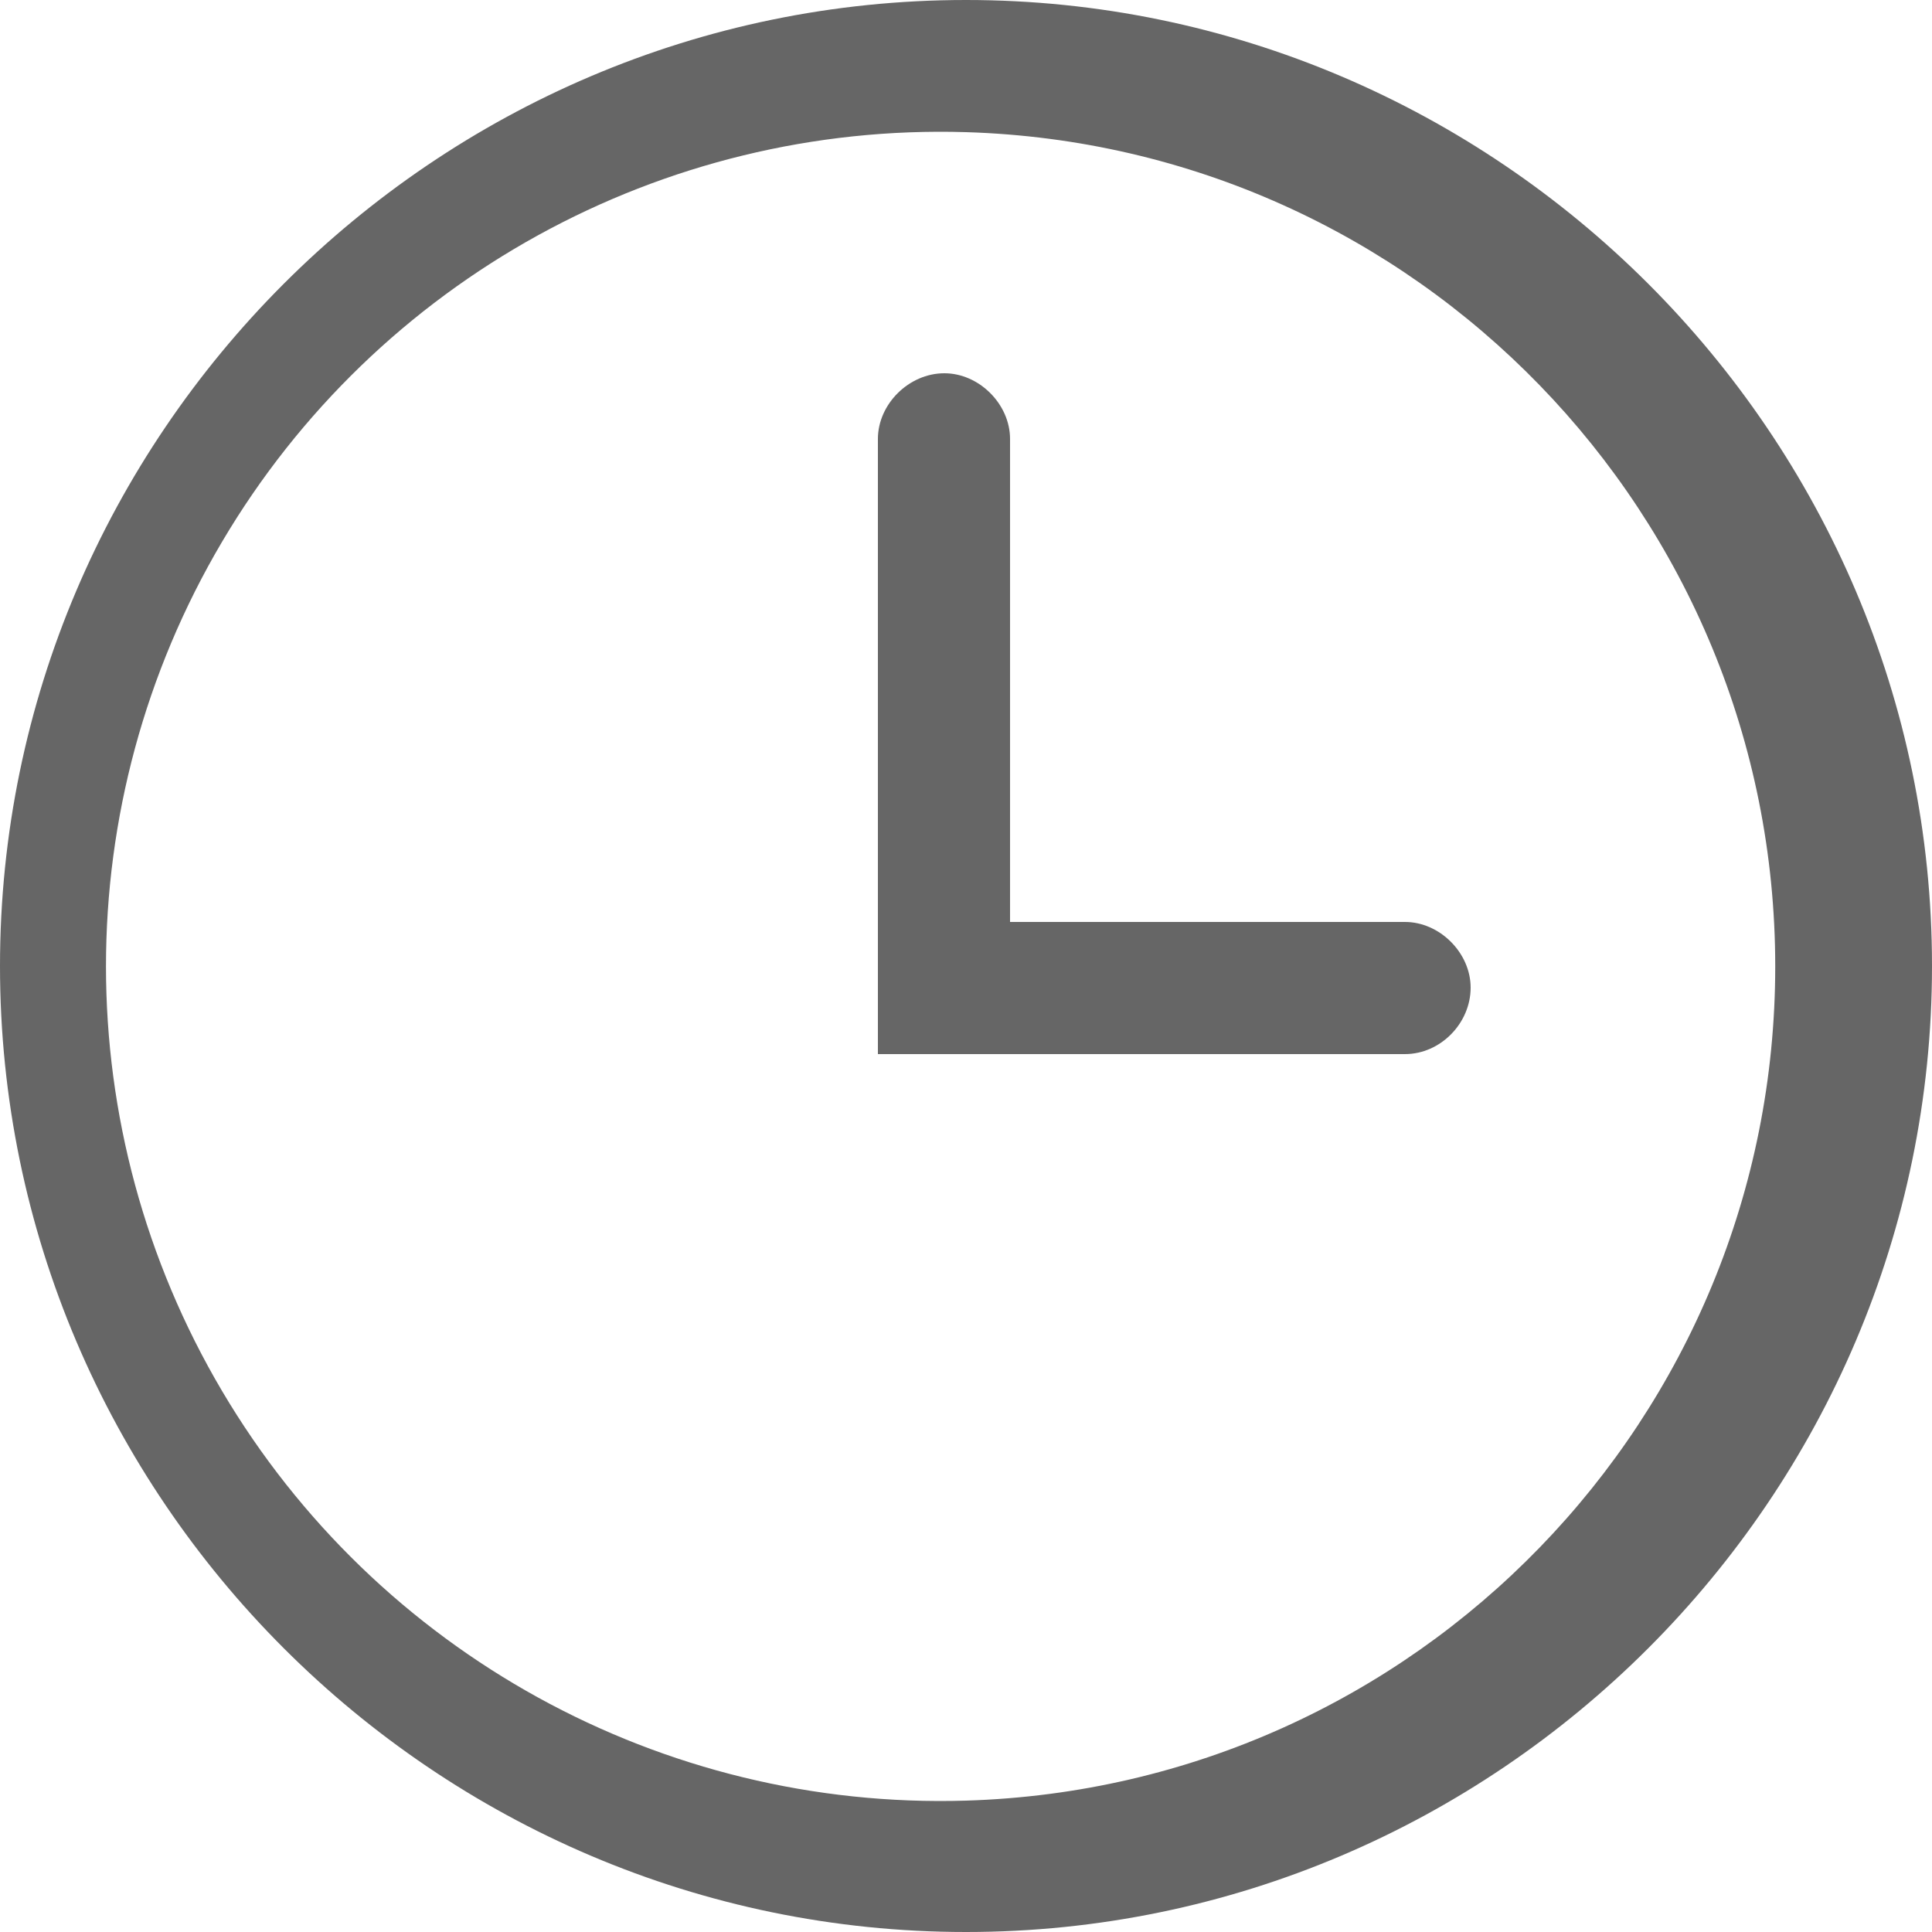
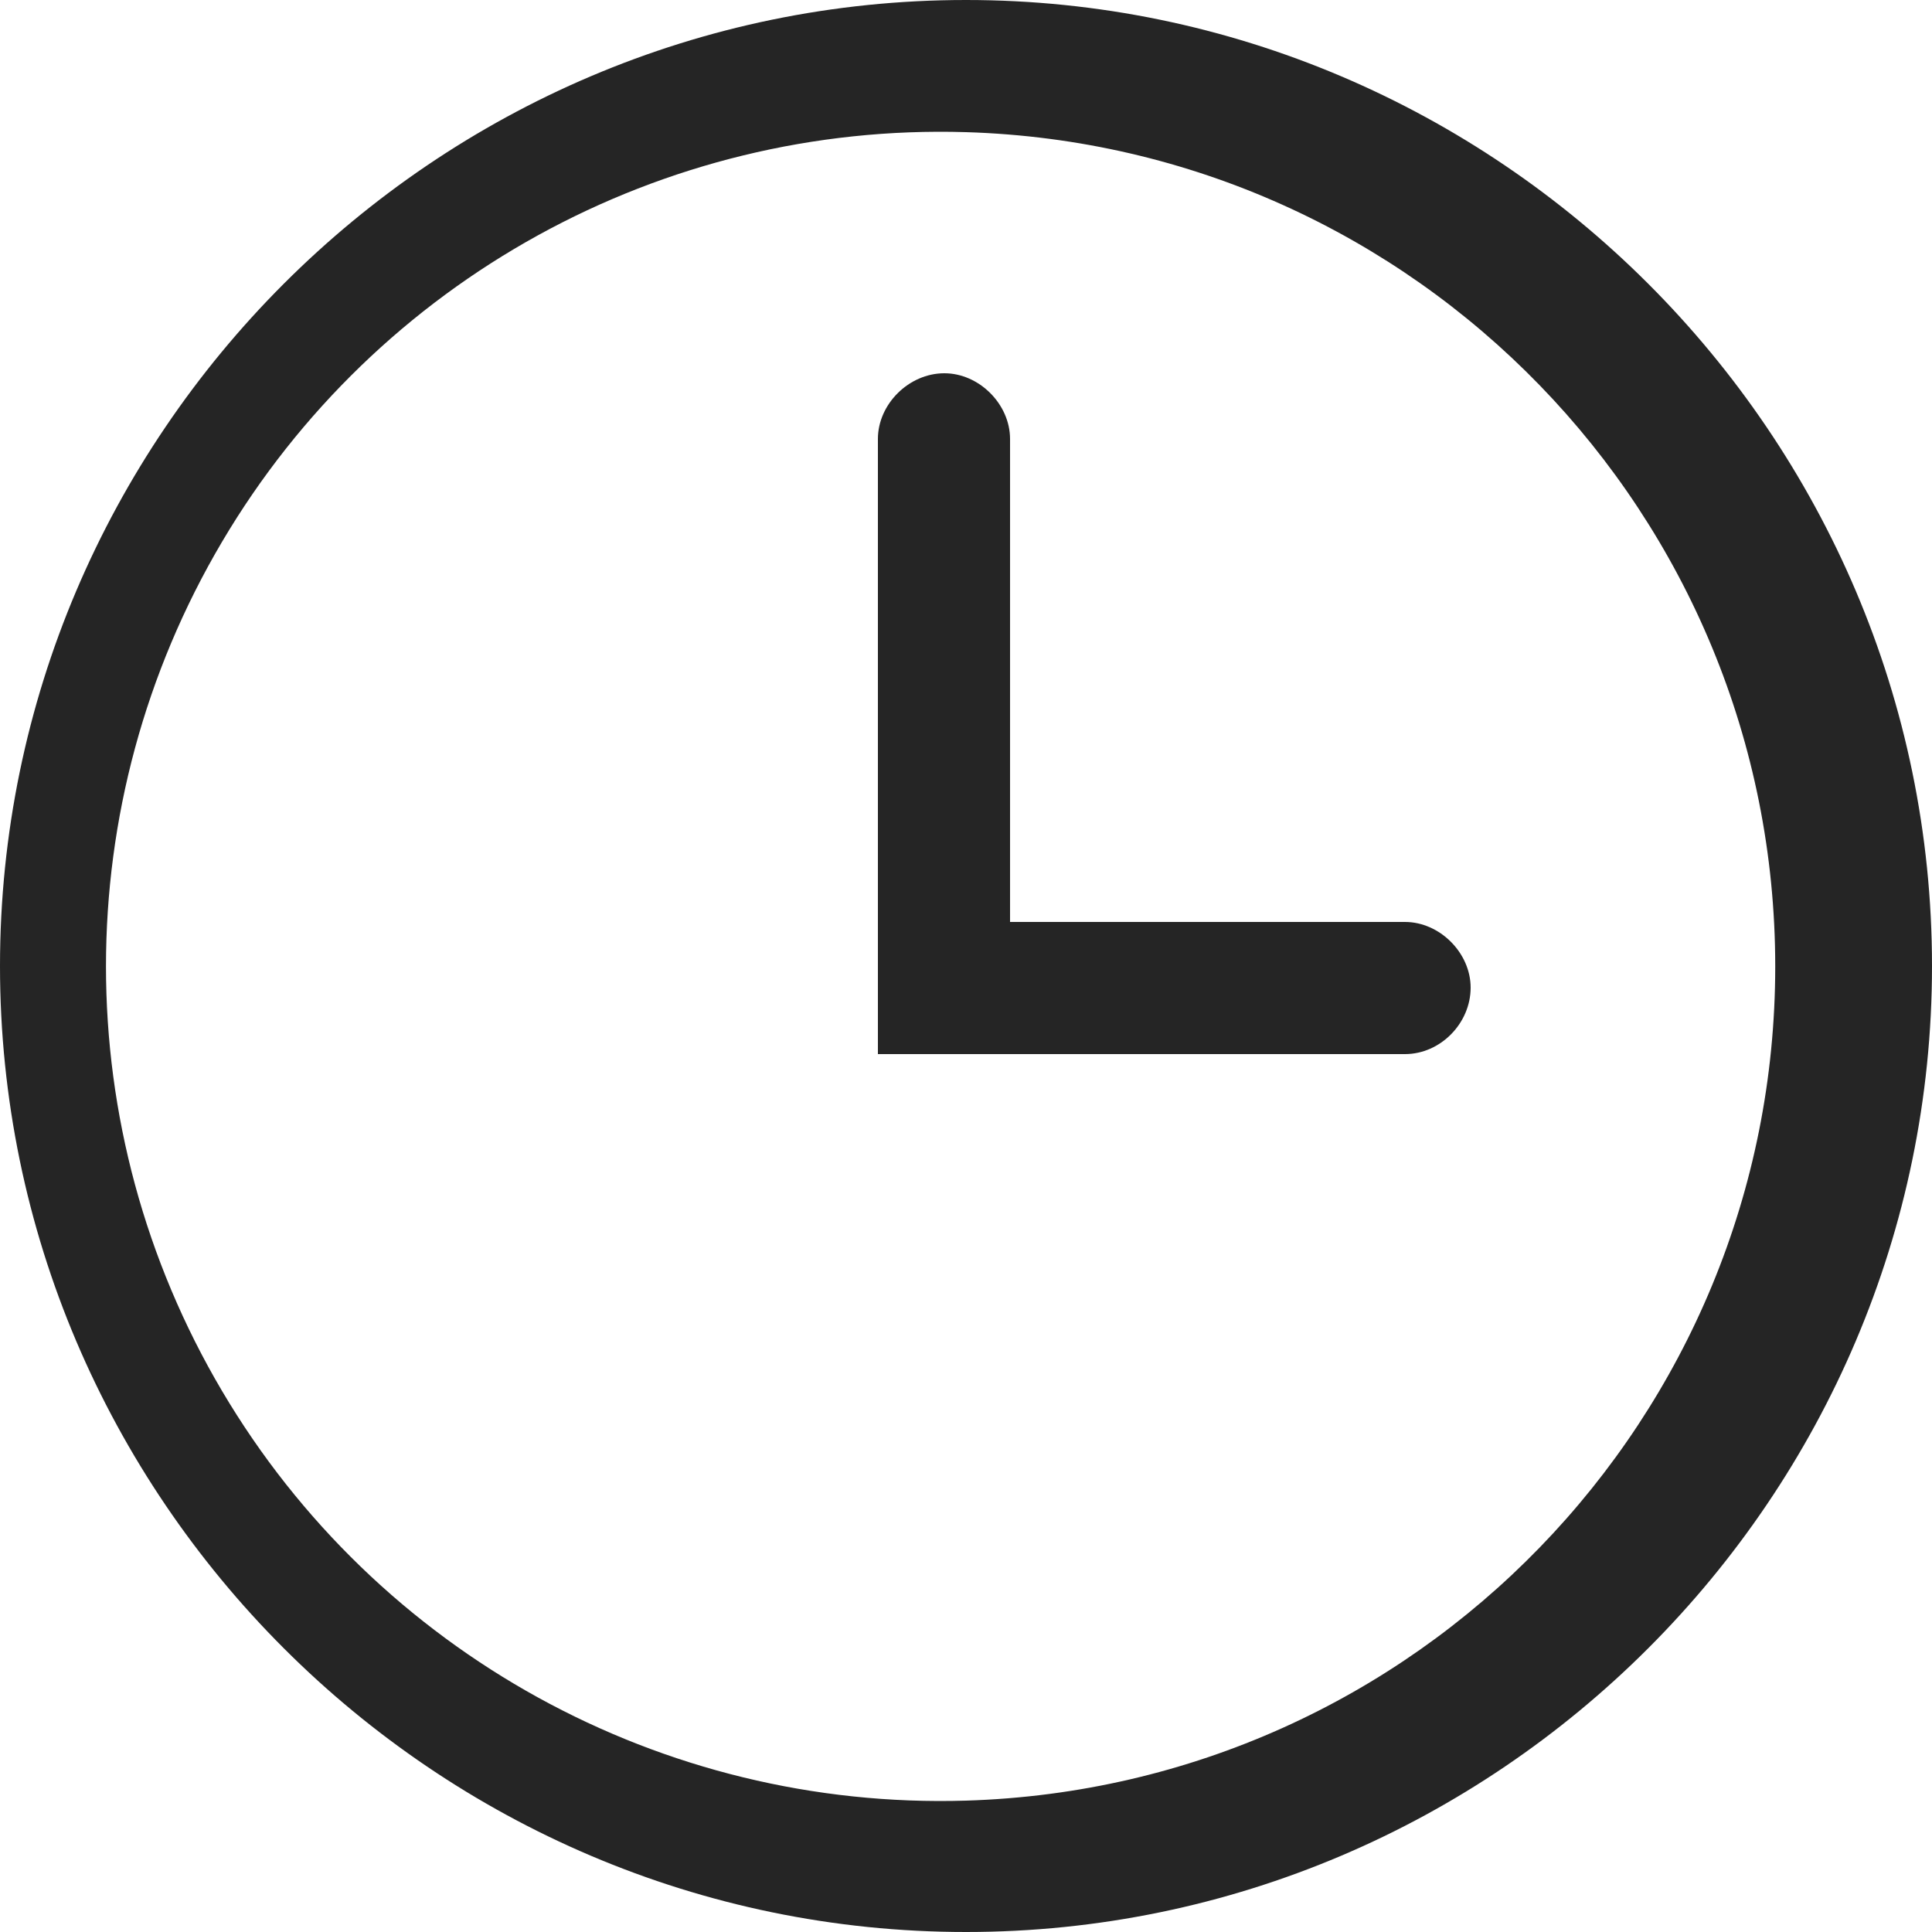
<svg xmlns="http://www.w3.org/2000/svg" fill="none" viewBox="0 0 25 25">
-   <path d="M12.5 0C5.62 0 0 5.63 0 12.5 0 19.38 5.63 25 12.5 25 19.38 25 25 19.37 25 12.5 25 5.62 19.37 0 12.5 0zm0 23.3a10.8 10.8 0 110-21.59 10.8 10.8 0 010 21.59z" fill="#666666" />
-   <path d="M18.18 11.93h-5.11V5.68c0-.45-.4-.85-.85-.85-.46 0-.86.4-.86.85v7.96h6.82c.46 0 .85-.4.85-.86 0-.45-.4-.85-.85-.85z" fill="#666666" />
+   <path d="M12.5 0C5.62 0 0 5.63 0 12.5 0 19.38 5.63 25 12.5 25 19.38 25 25 19.37 25 12.5 25 5.62 19.37 0 12.5 0zm0 23.3a10.8 10.8 0 110-21.59 10.8 10.8 0 010 21.59z" fill="#252525" />
+   <path d="M18.18 11.93h-5.11V5.68c0-.45-.4-.85-.85-.85-.46 0-.86.4-.86.85v7.96h6.82c.46 0 .85-.4.85-.86 0-.45-.4-.85-.85-.85z" fill="#252525" />
</svg>
